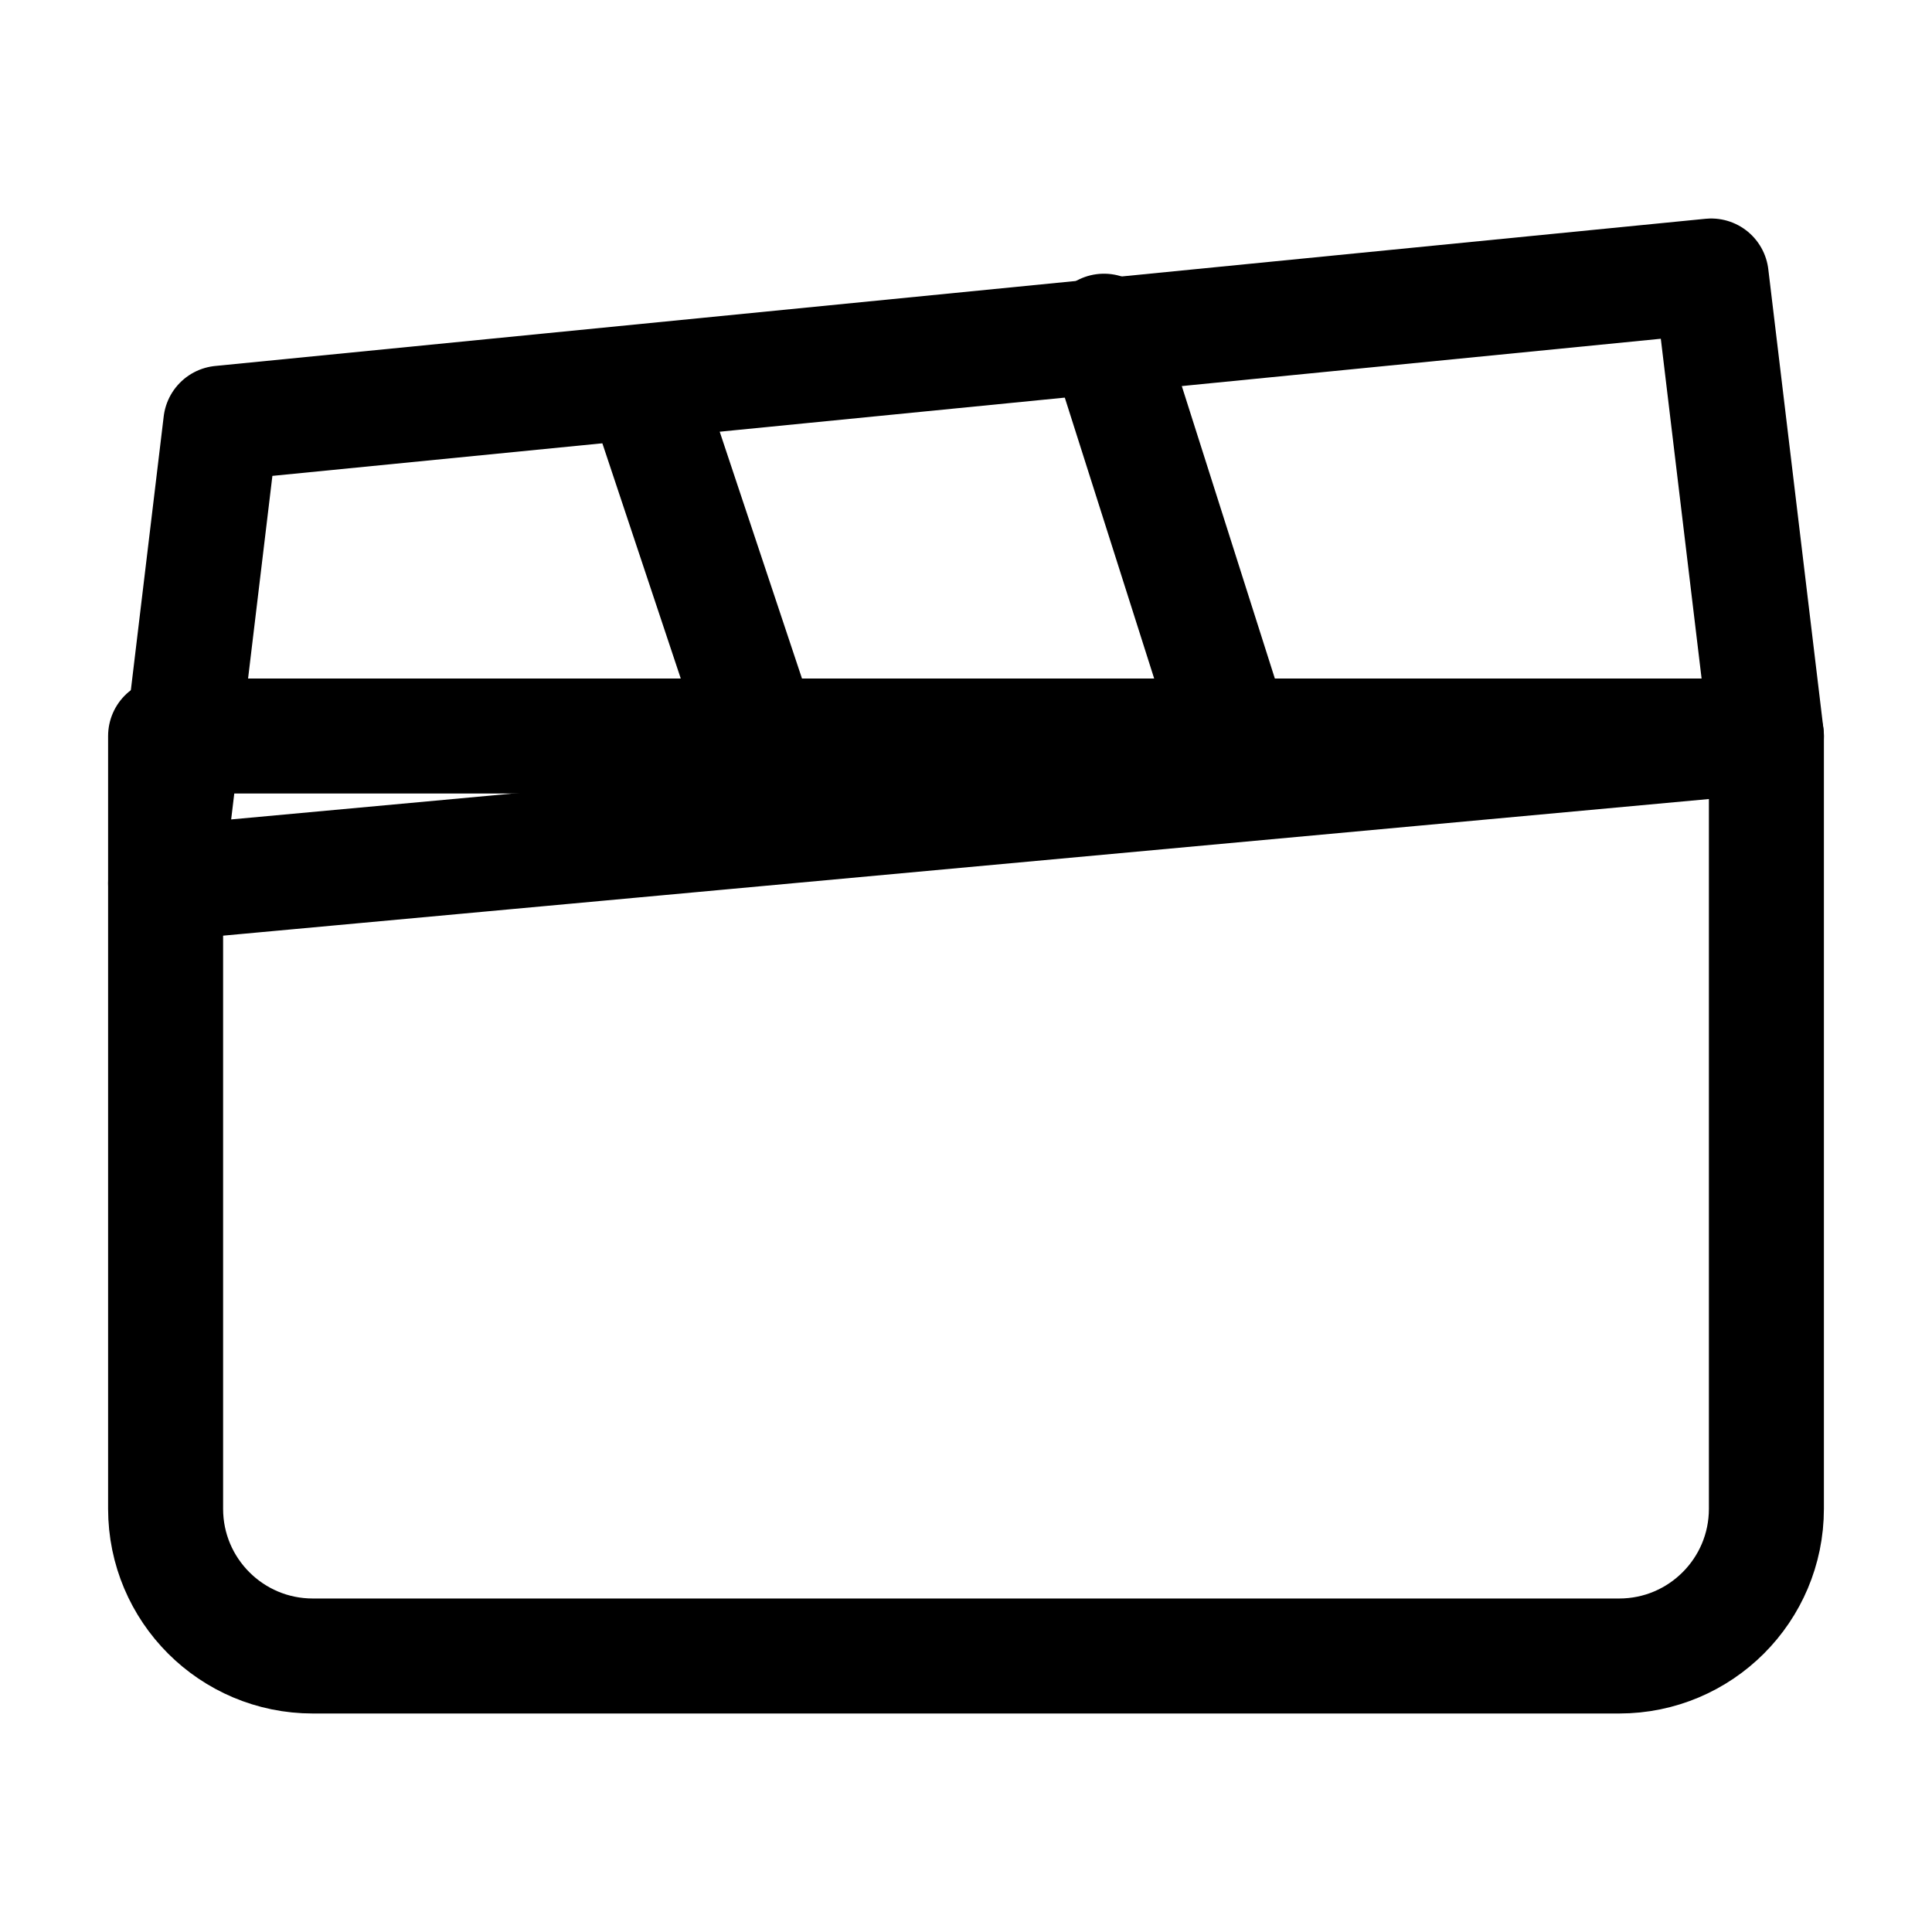
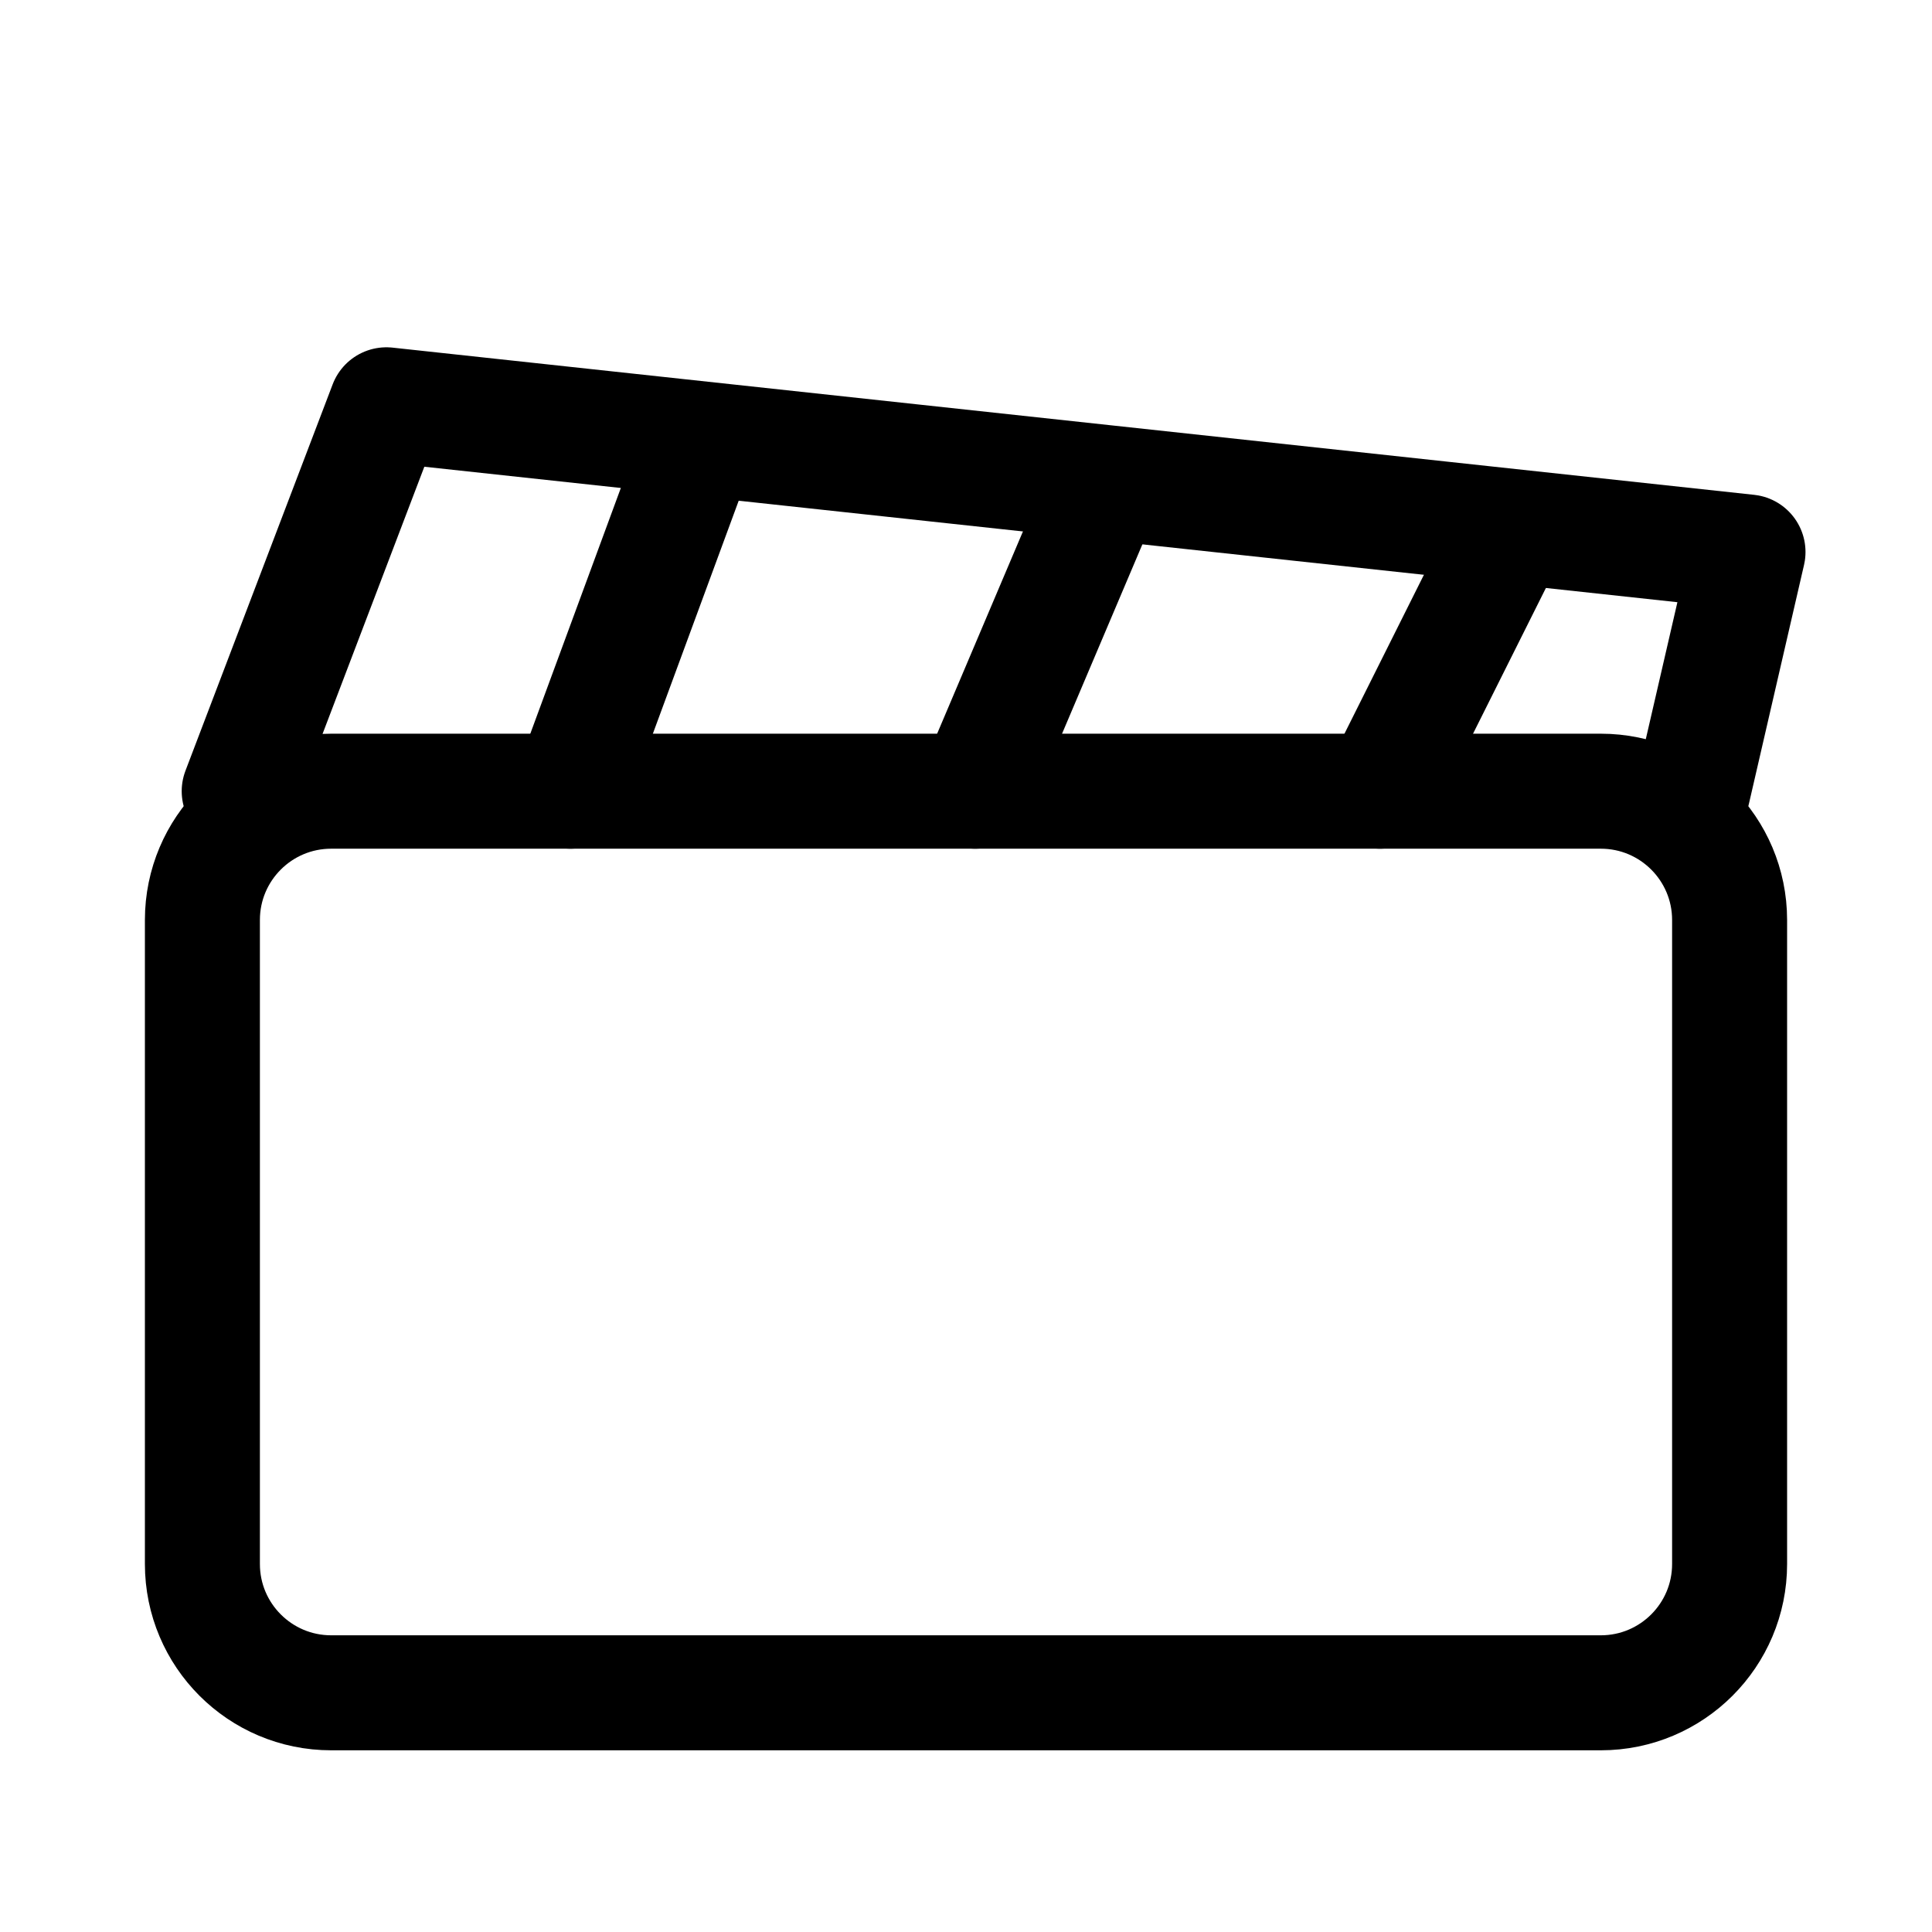
<svg xmlns="http://www.w3.org/2000/svg" width="21" height="21" version="1.1" viewBox="0 0 21 21">
  <g fill="none" stroke="#000" stroke-linecap="round" stroke-linejoin="round" stroke-width="1.25">
-     <path d="m1.8 8h17.4v8.4a1.6 1.6 0 0 1-1.6 1.6h-14.2a1.6 1.6 0 0 1-1.6-1.6z" />
-     <path d="m2.4 4.6 16.2-1.6.6 5-17.4 1.6z" />
-     <path d="m7 4.2 1.4 4.2" />
-     <path d="m12 3.6 1.4 4.4" />
+     <rect x="2.2" y="8.6" width="16.6" height="9.8" rx="1.4" />
+     <path d="M2.6 8.6L4.2 4.4L19 6L18.4 8.6" />
+     <path d="M7.6 4.8L6.2 8.6" />
+     <path d="M12 5.3L10.6 8.6" />
+     <path d="M16.4 5.8L15 8.6" />
  </g>
</svg>
